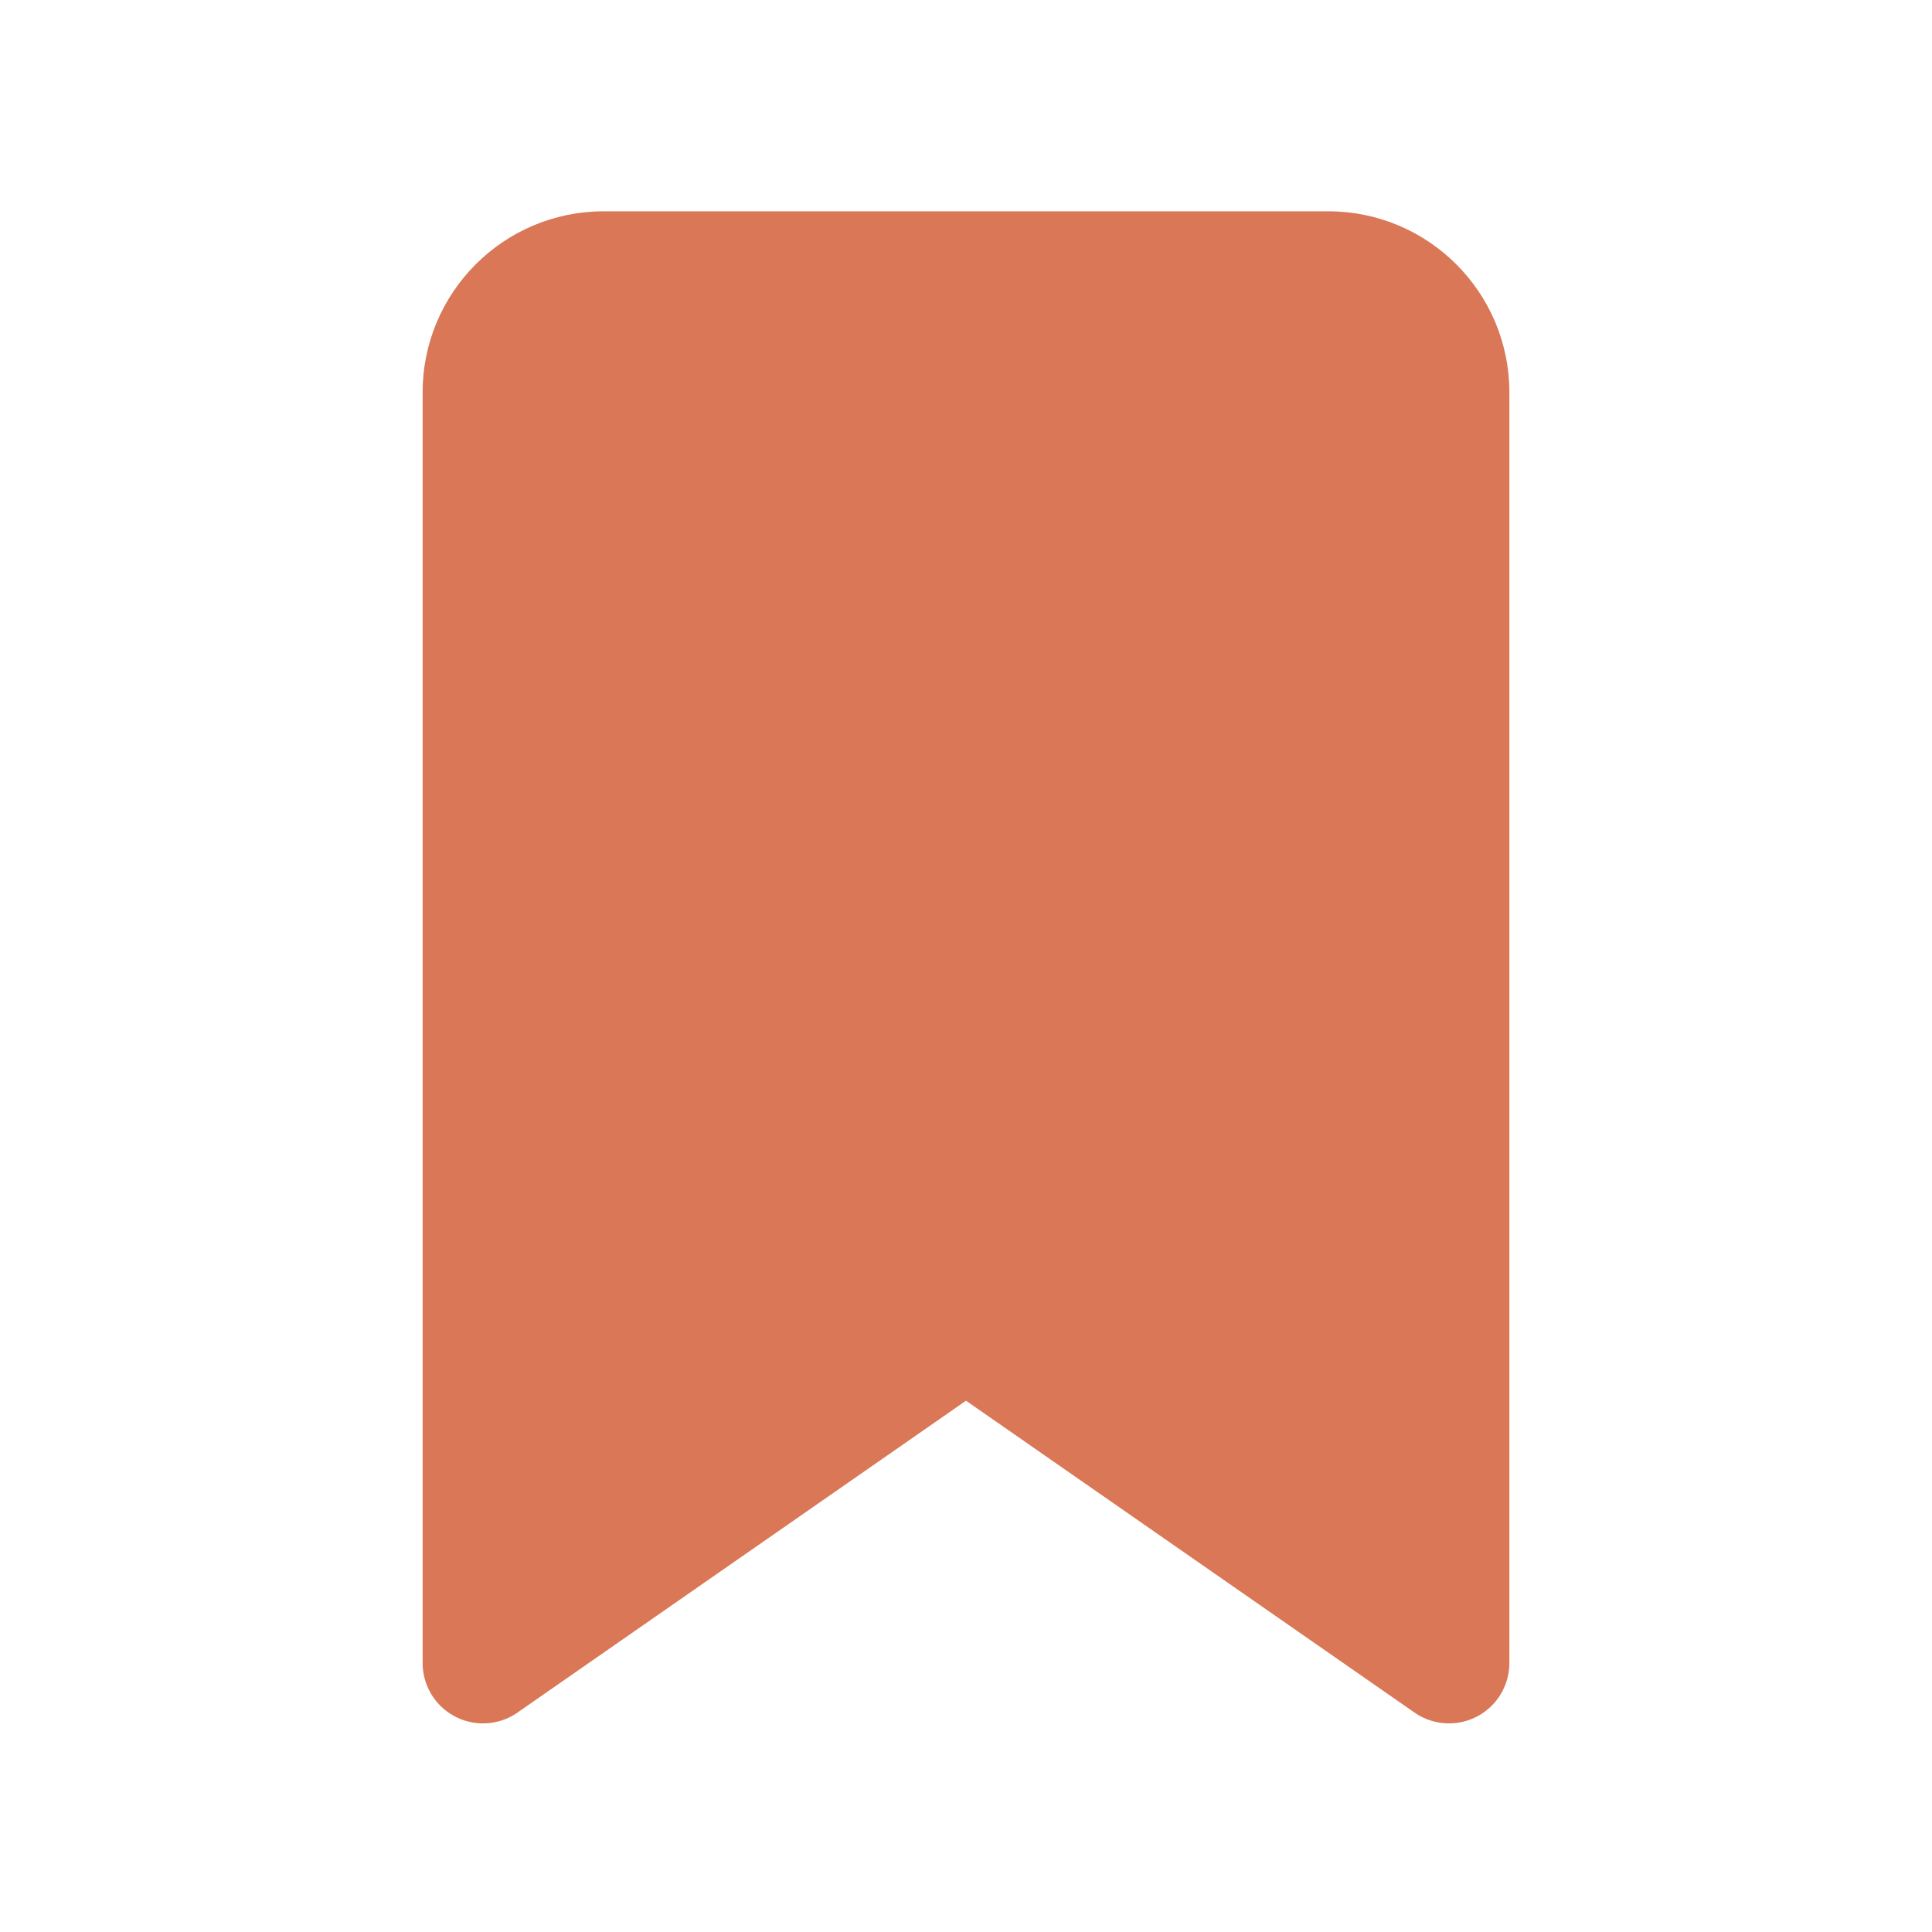
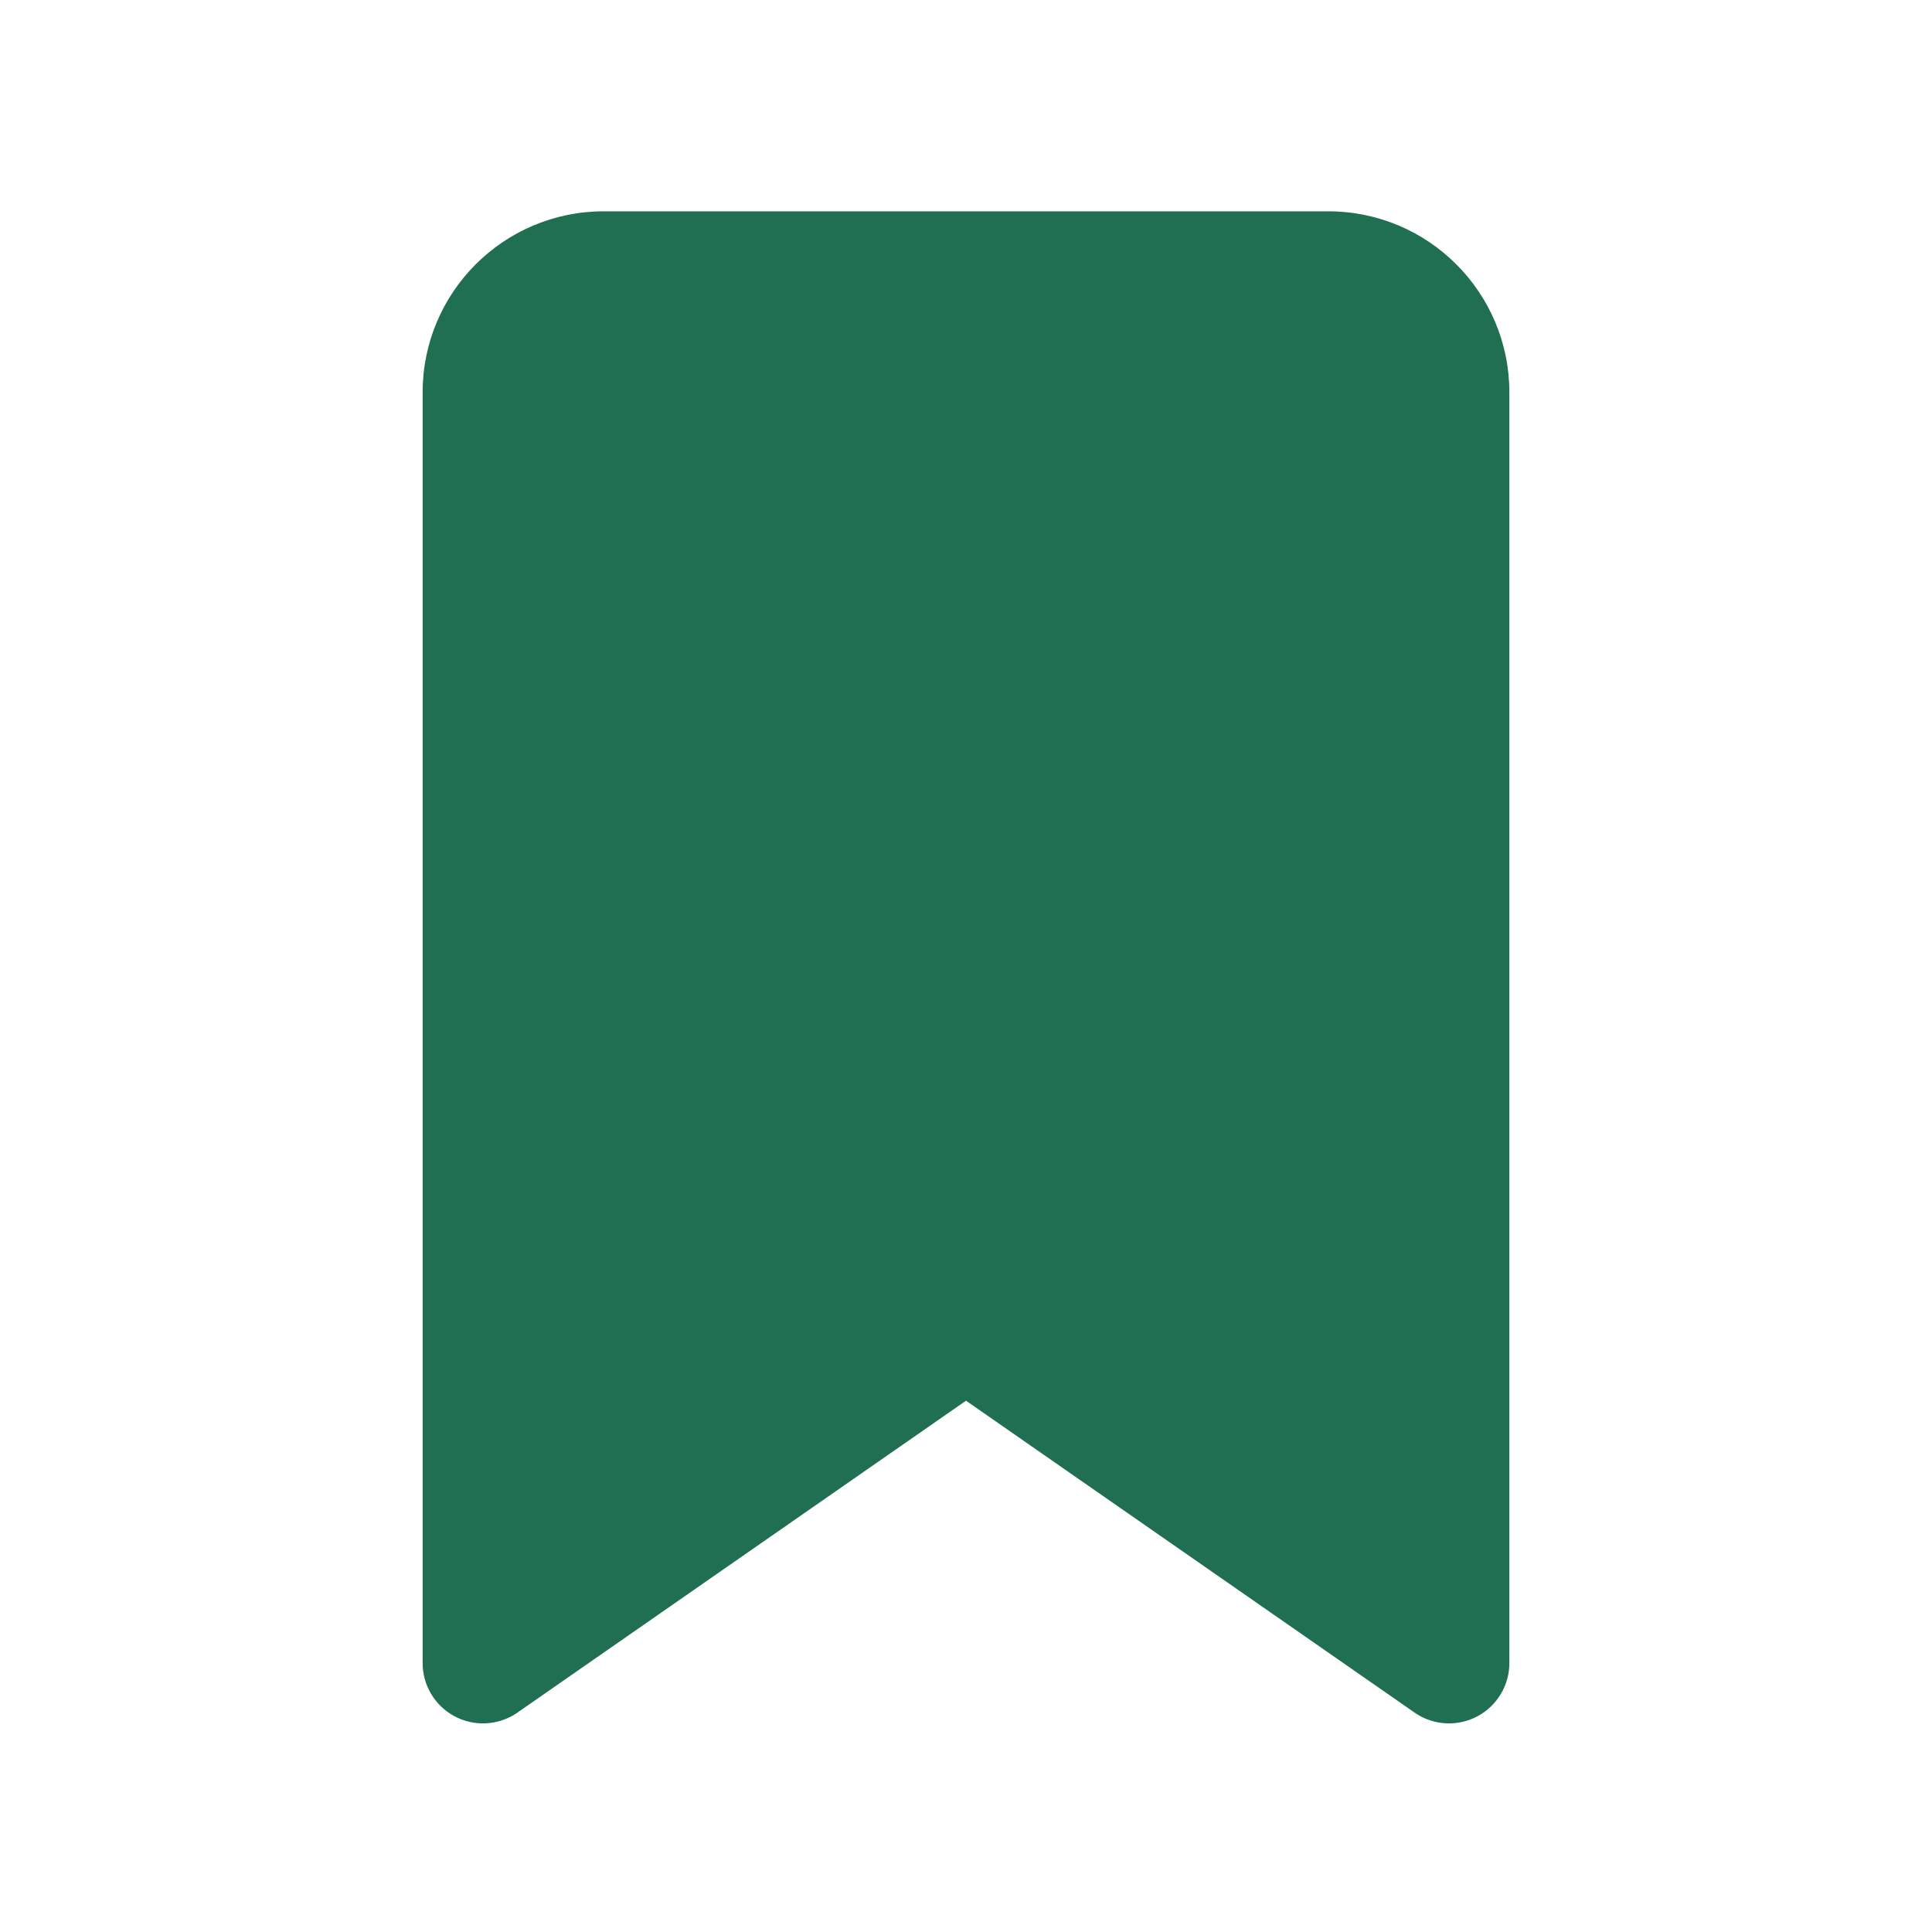
<svg xmlns="http://www.w3.org/2000/svg" viewBox="0 0 32 32" role="img" aria-label="Cookmarks">
  <style>
-     /* Clay accent on a transparent tab; ivory ground keeps it legible on dark tabs. */
+     /* Accent mark on a transparent tab; paper ground keeps it legible on dark tabs. */
    .ground { fill: none; }
-     .mark { fill: #d97757; }
+     .mark { fill: #1f6f50; }
    @media (prefers-color-scheme: dark) {
-       .ground { fill: #faf9f5; }
-       .mark { fill: #df8460; }
+       .ground { fill: #fafaf5; }
+       .mark { fill: #46a87d; }
    }
  </style>
  <rect class="ground" x="7" y="3" width="18" height="26" rx="4" />
  <path class="mark" d="M10 3.5h12a3 3 0 0 1 3 3v21.04a1 1 0 0 1-1.55.84L16 23.2l-7.45 5.18A1 1 0 0 1 7 27.54V6.5a3 3 0 0 1 3-3Z" />
</svg>
